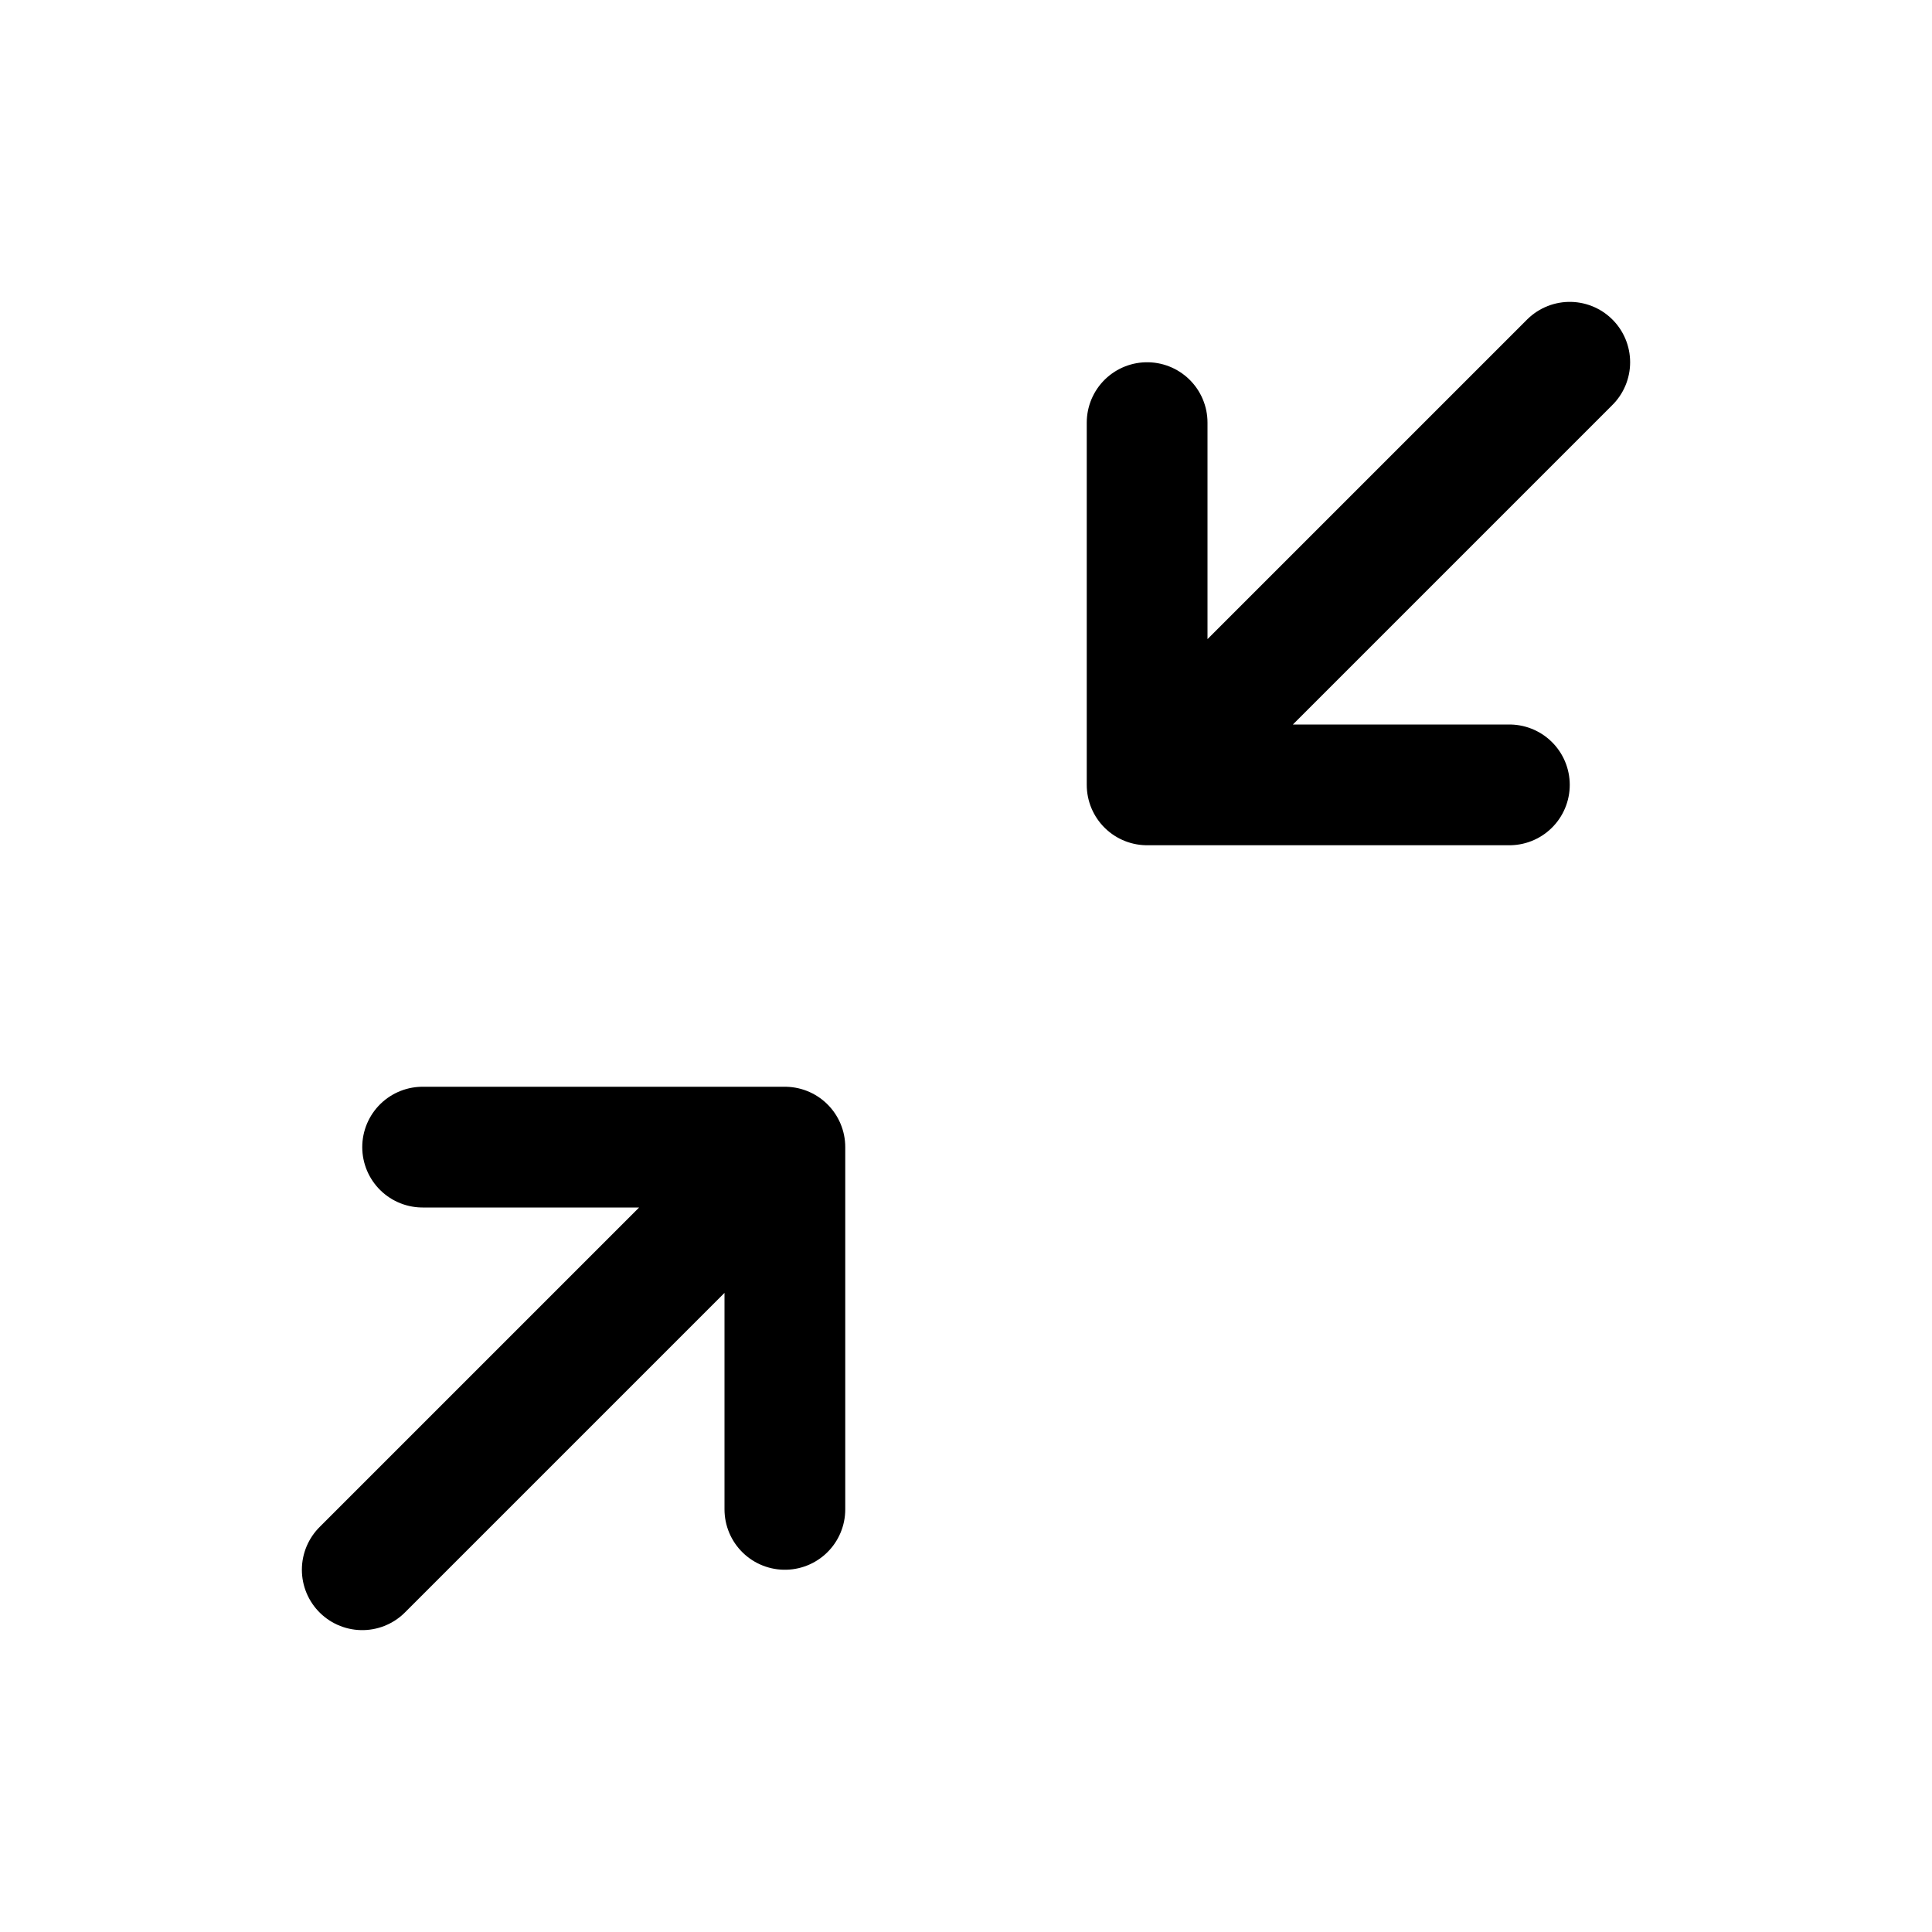
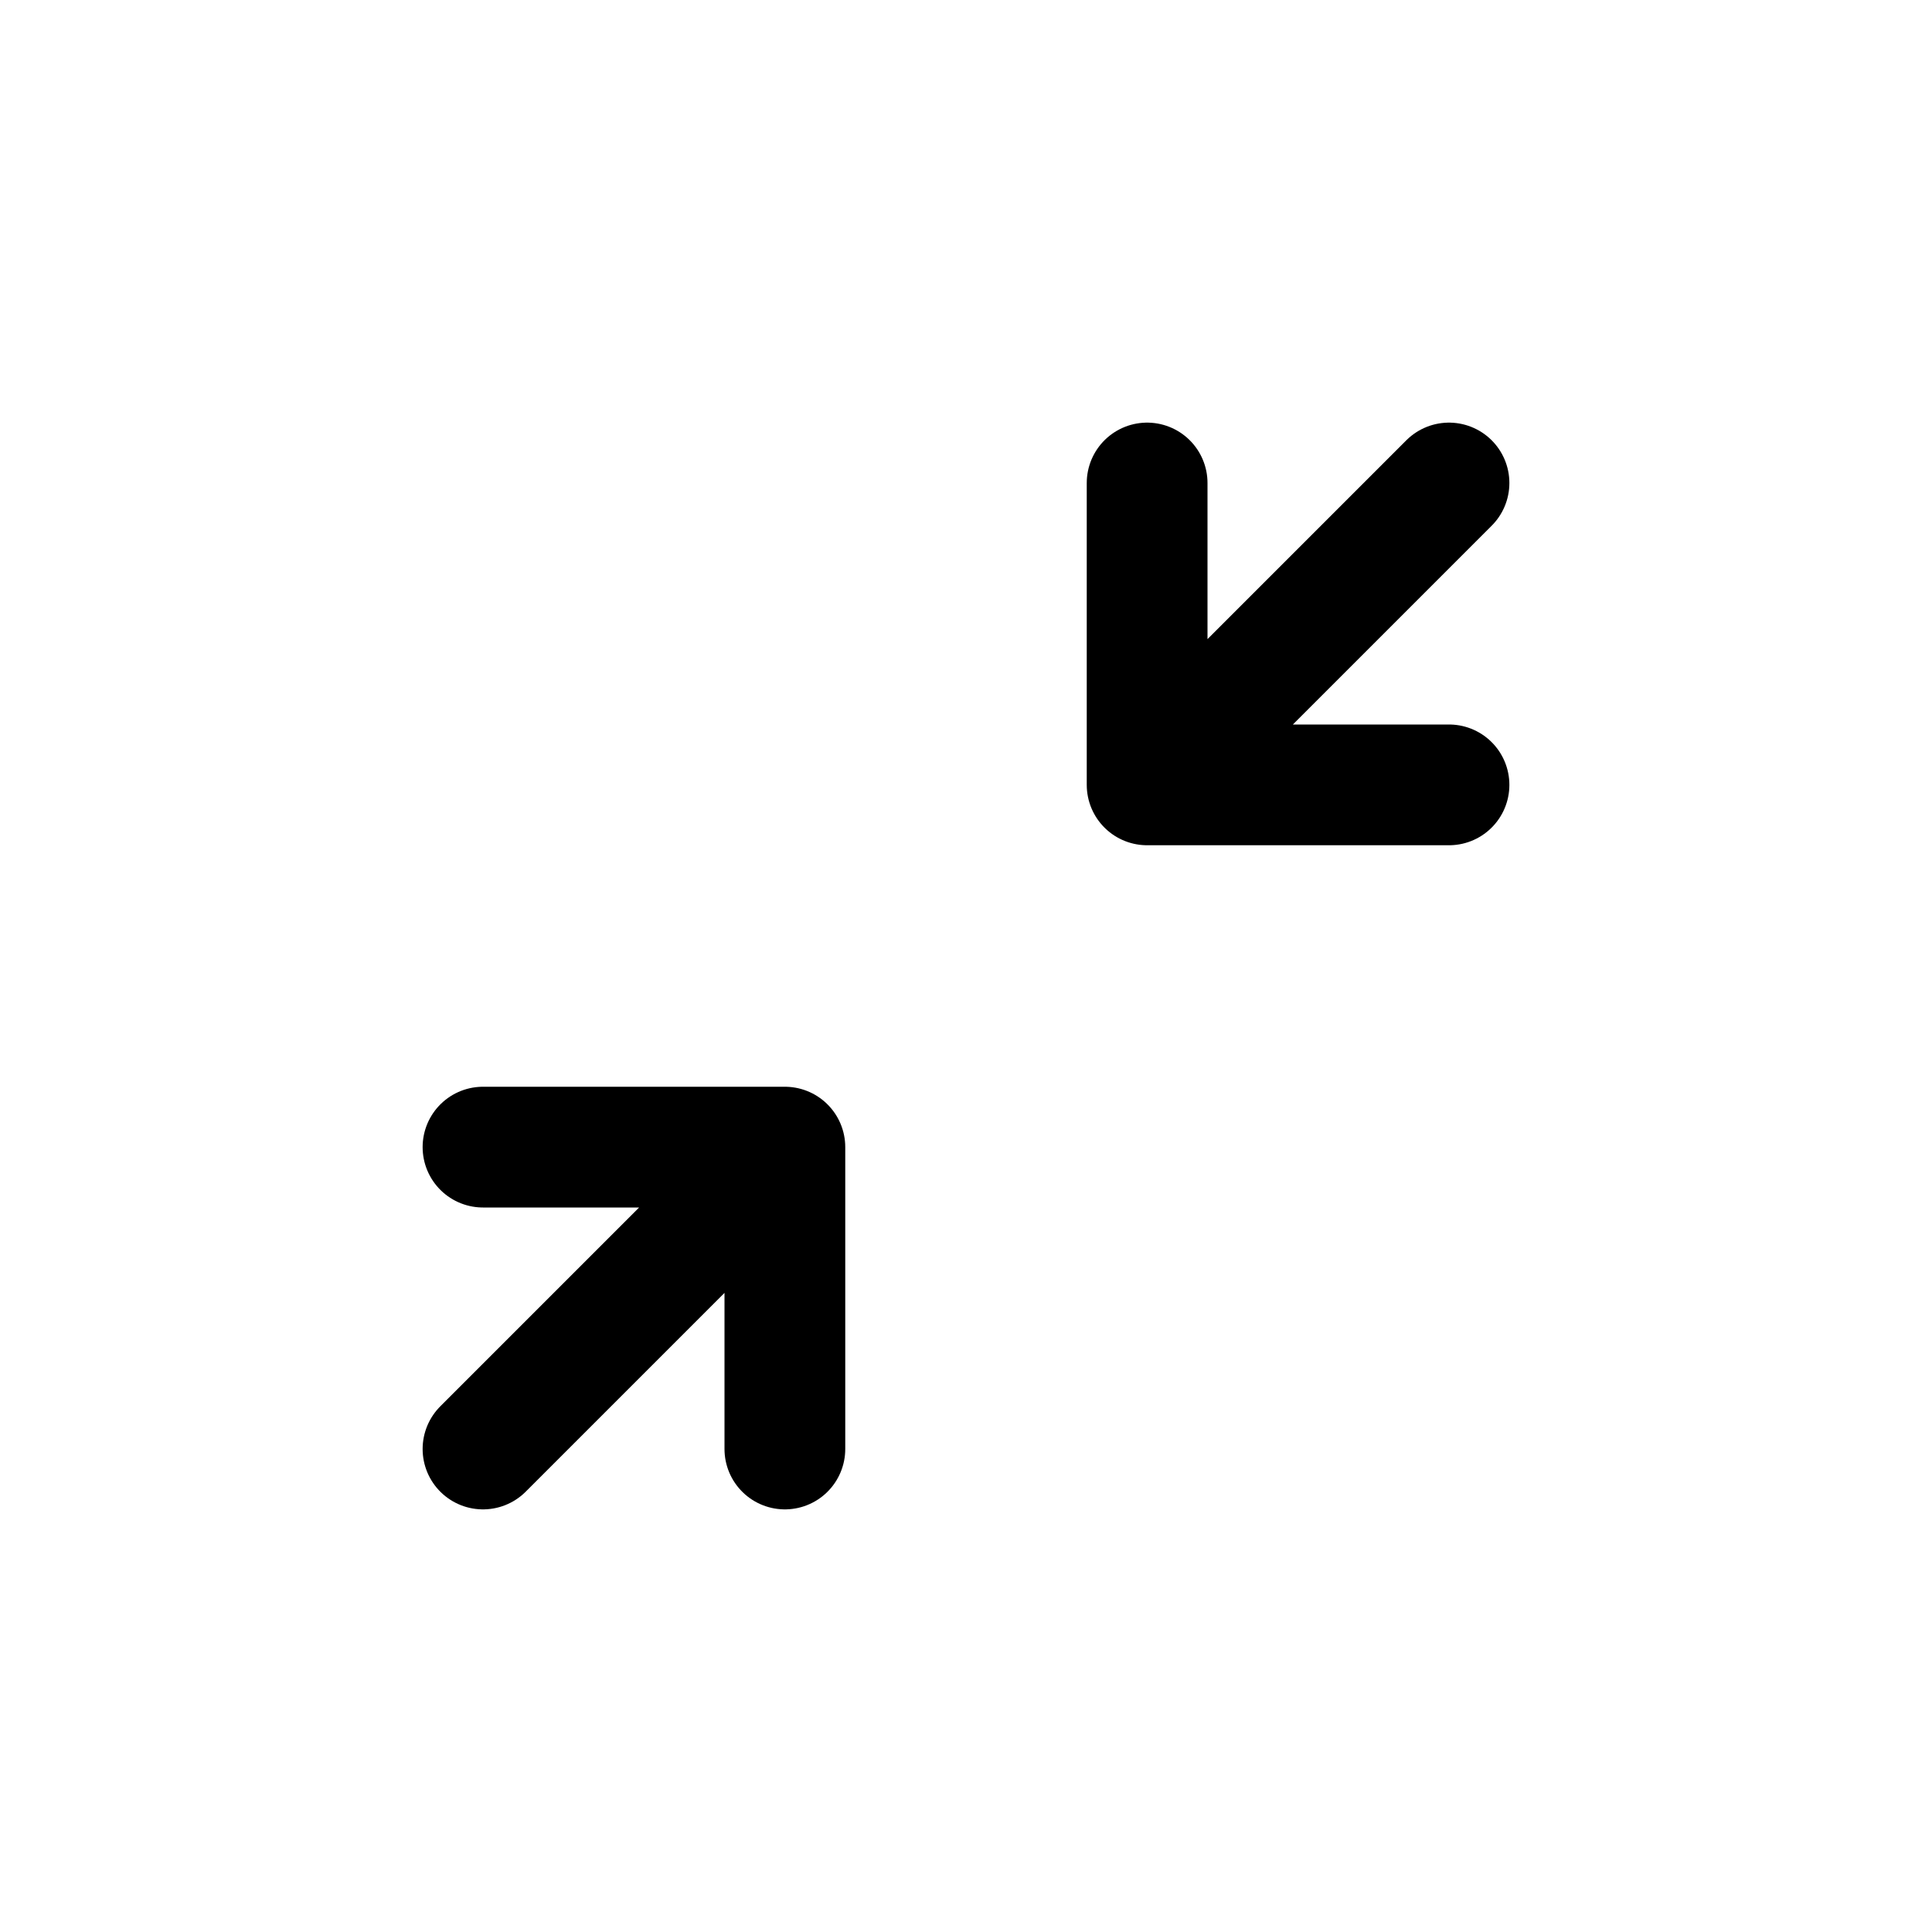
<svg xmlns="http://www.w3.org/2000/svg" width="16" height="16" viewBox="0 0 16 16" fill="none">
  <g id="arrow-minimize-small[arrow,exit,close,shrink]">
-     <path id="Vector" d="M9.5 6.5L13 3M9.5 6.5H12.5M9.5 6.5V3.5" stroke="black" stroke-miterlimit="10" stroke-linecap="round" stroke-linejoin="round" />
-     <path id="Vector_2" d="M6.5 9.5L3 13M6.5 9.5H3.5M6.5 9.5V12.5" stroke="black" stroke-miterlimit="10" stroke-linecap="round" stroke-linejoin="round" />
+     <path id="Vector" d="M9.5 6.5L12 4M9.5 6.5L12 6.5M9.5 6.5L9.5 4" stroke="black" stroke-miterlimit="10" stroke-linecap="round" stroke-linejoin="round" />
+     <path id="Vector_2" d="M6.5 9.5L4 12M6.5 9.5L4 9.5M6.5 9.5L6.5 12" stroke="black" stroke-miterlimit="10" stroke-linecap="round" stroke-linejoin="round" />
  </g>
</svg>
